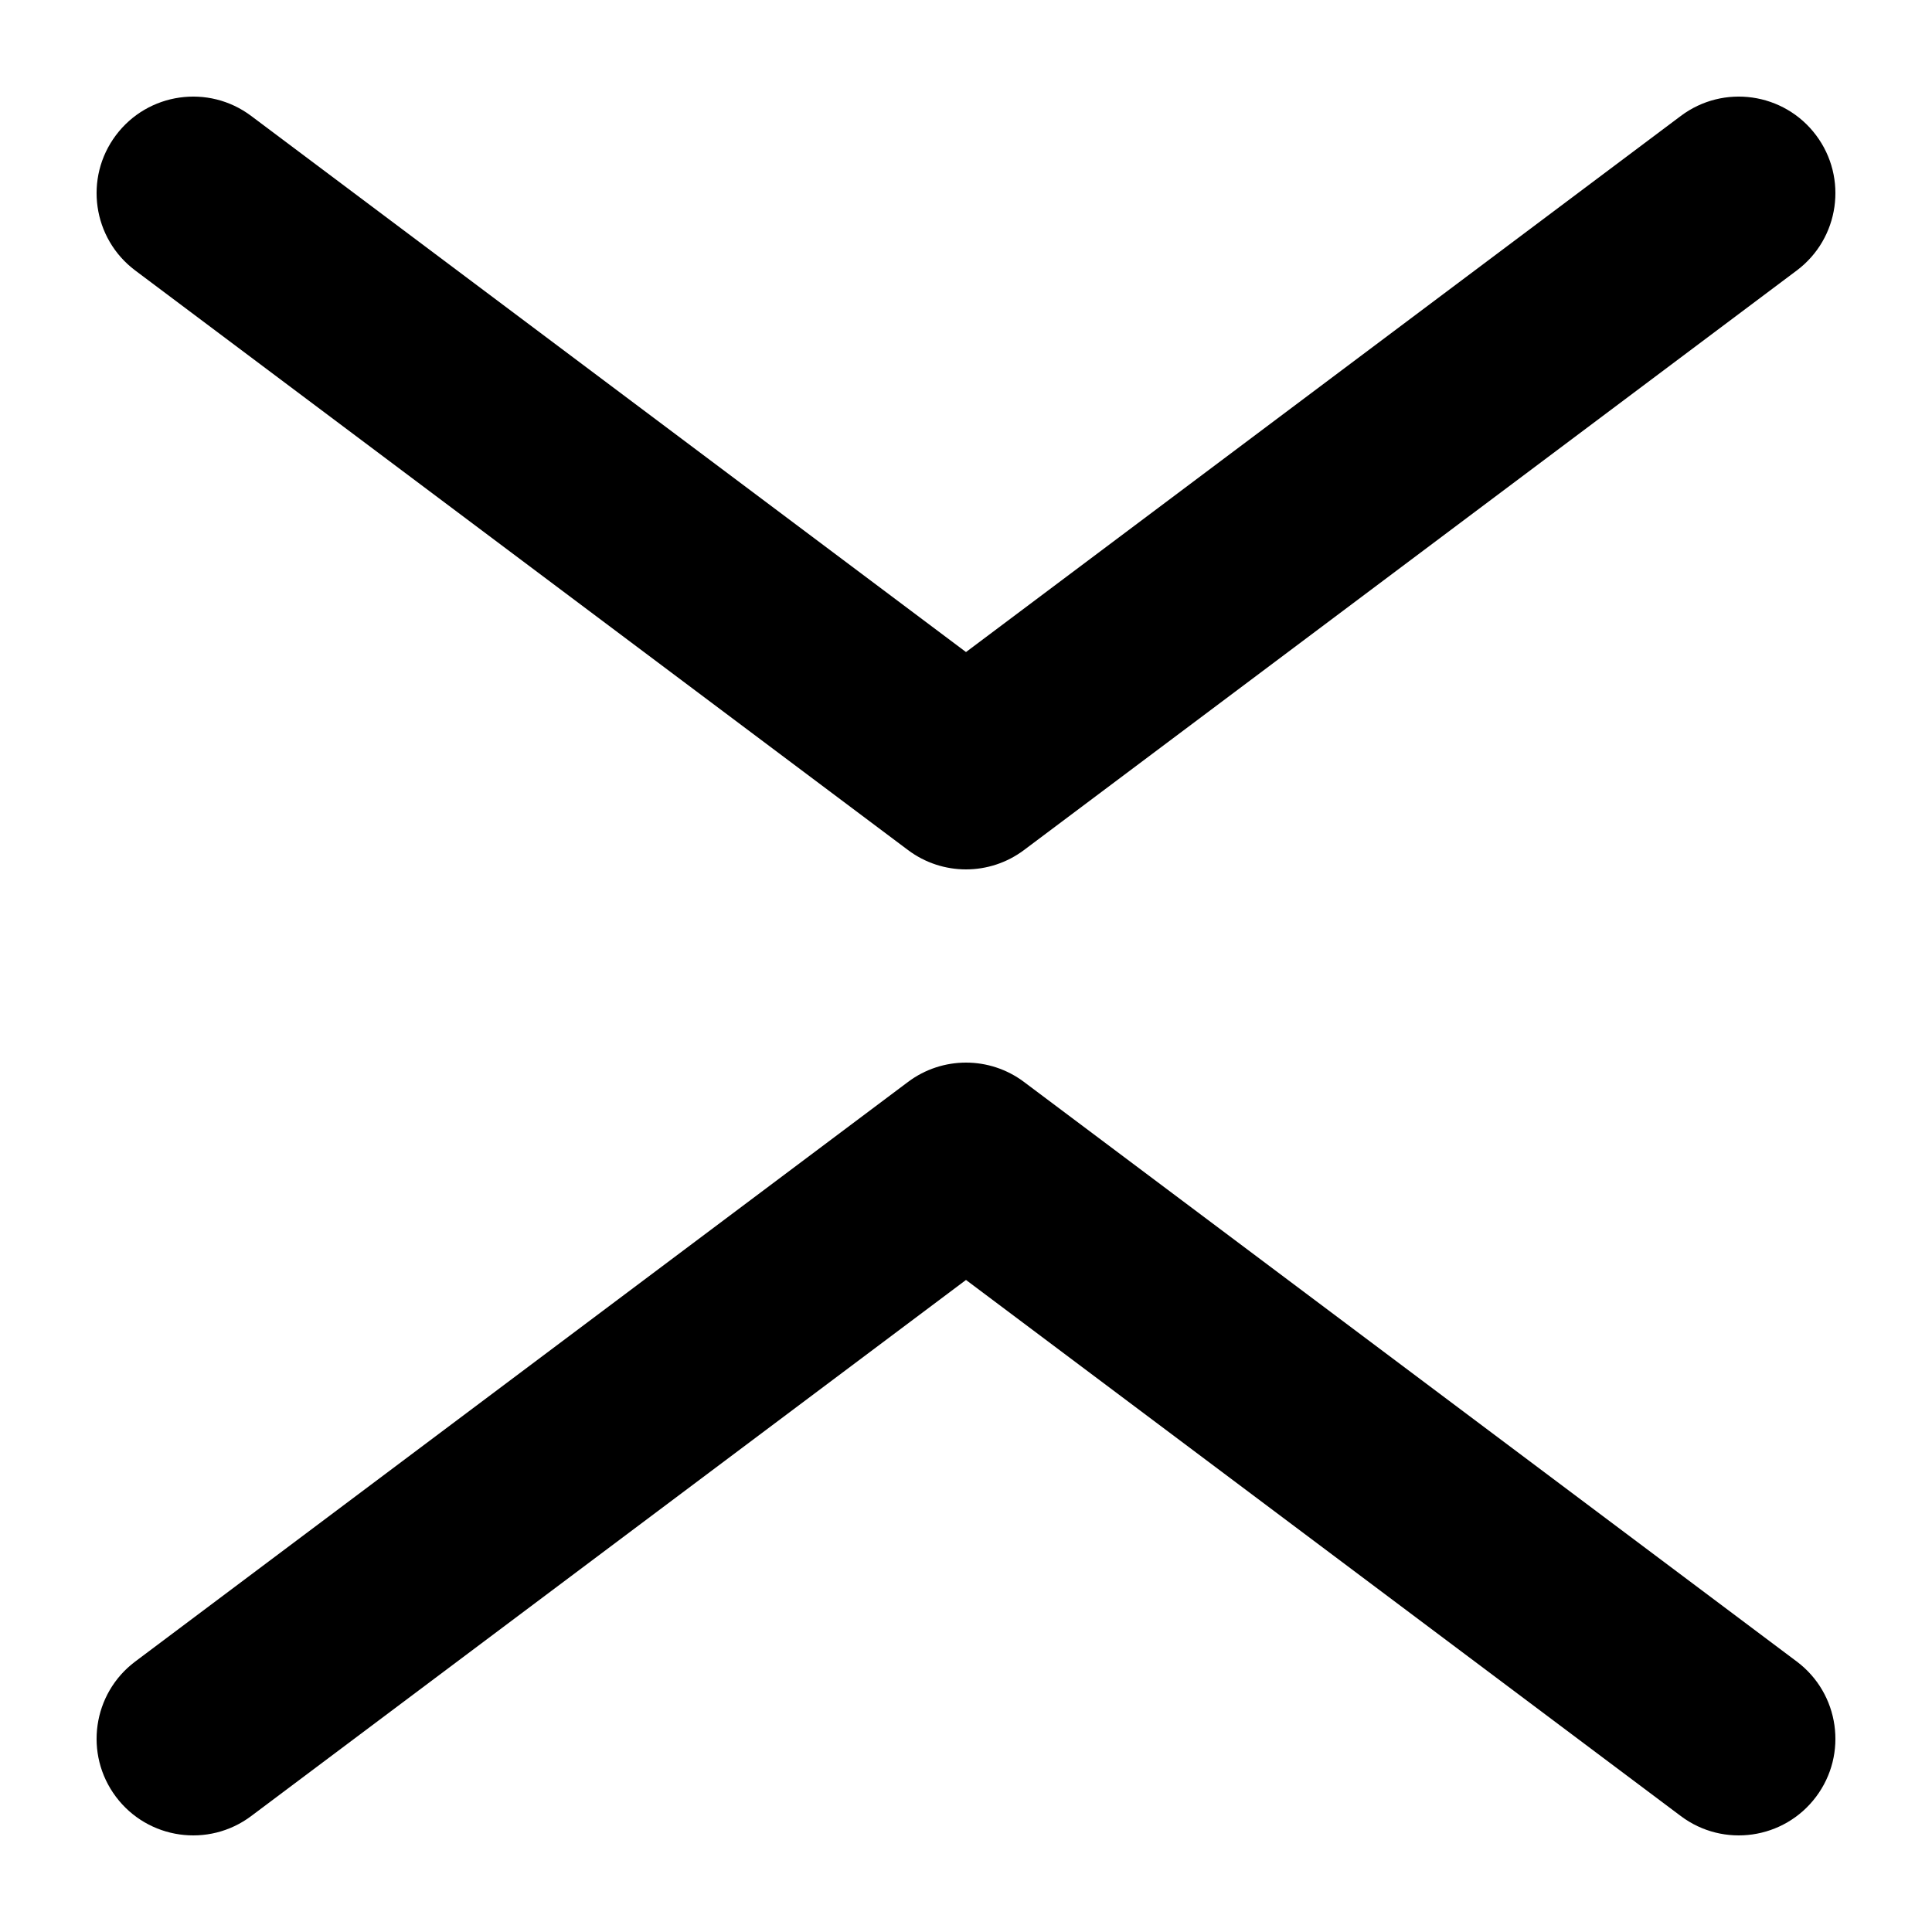
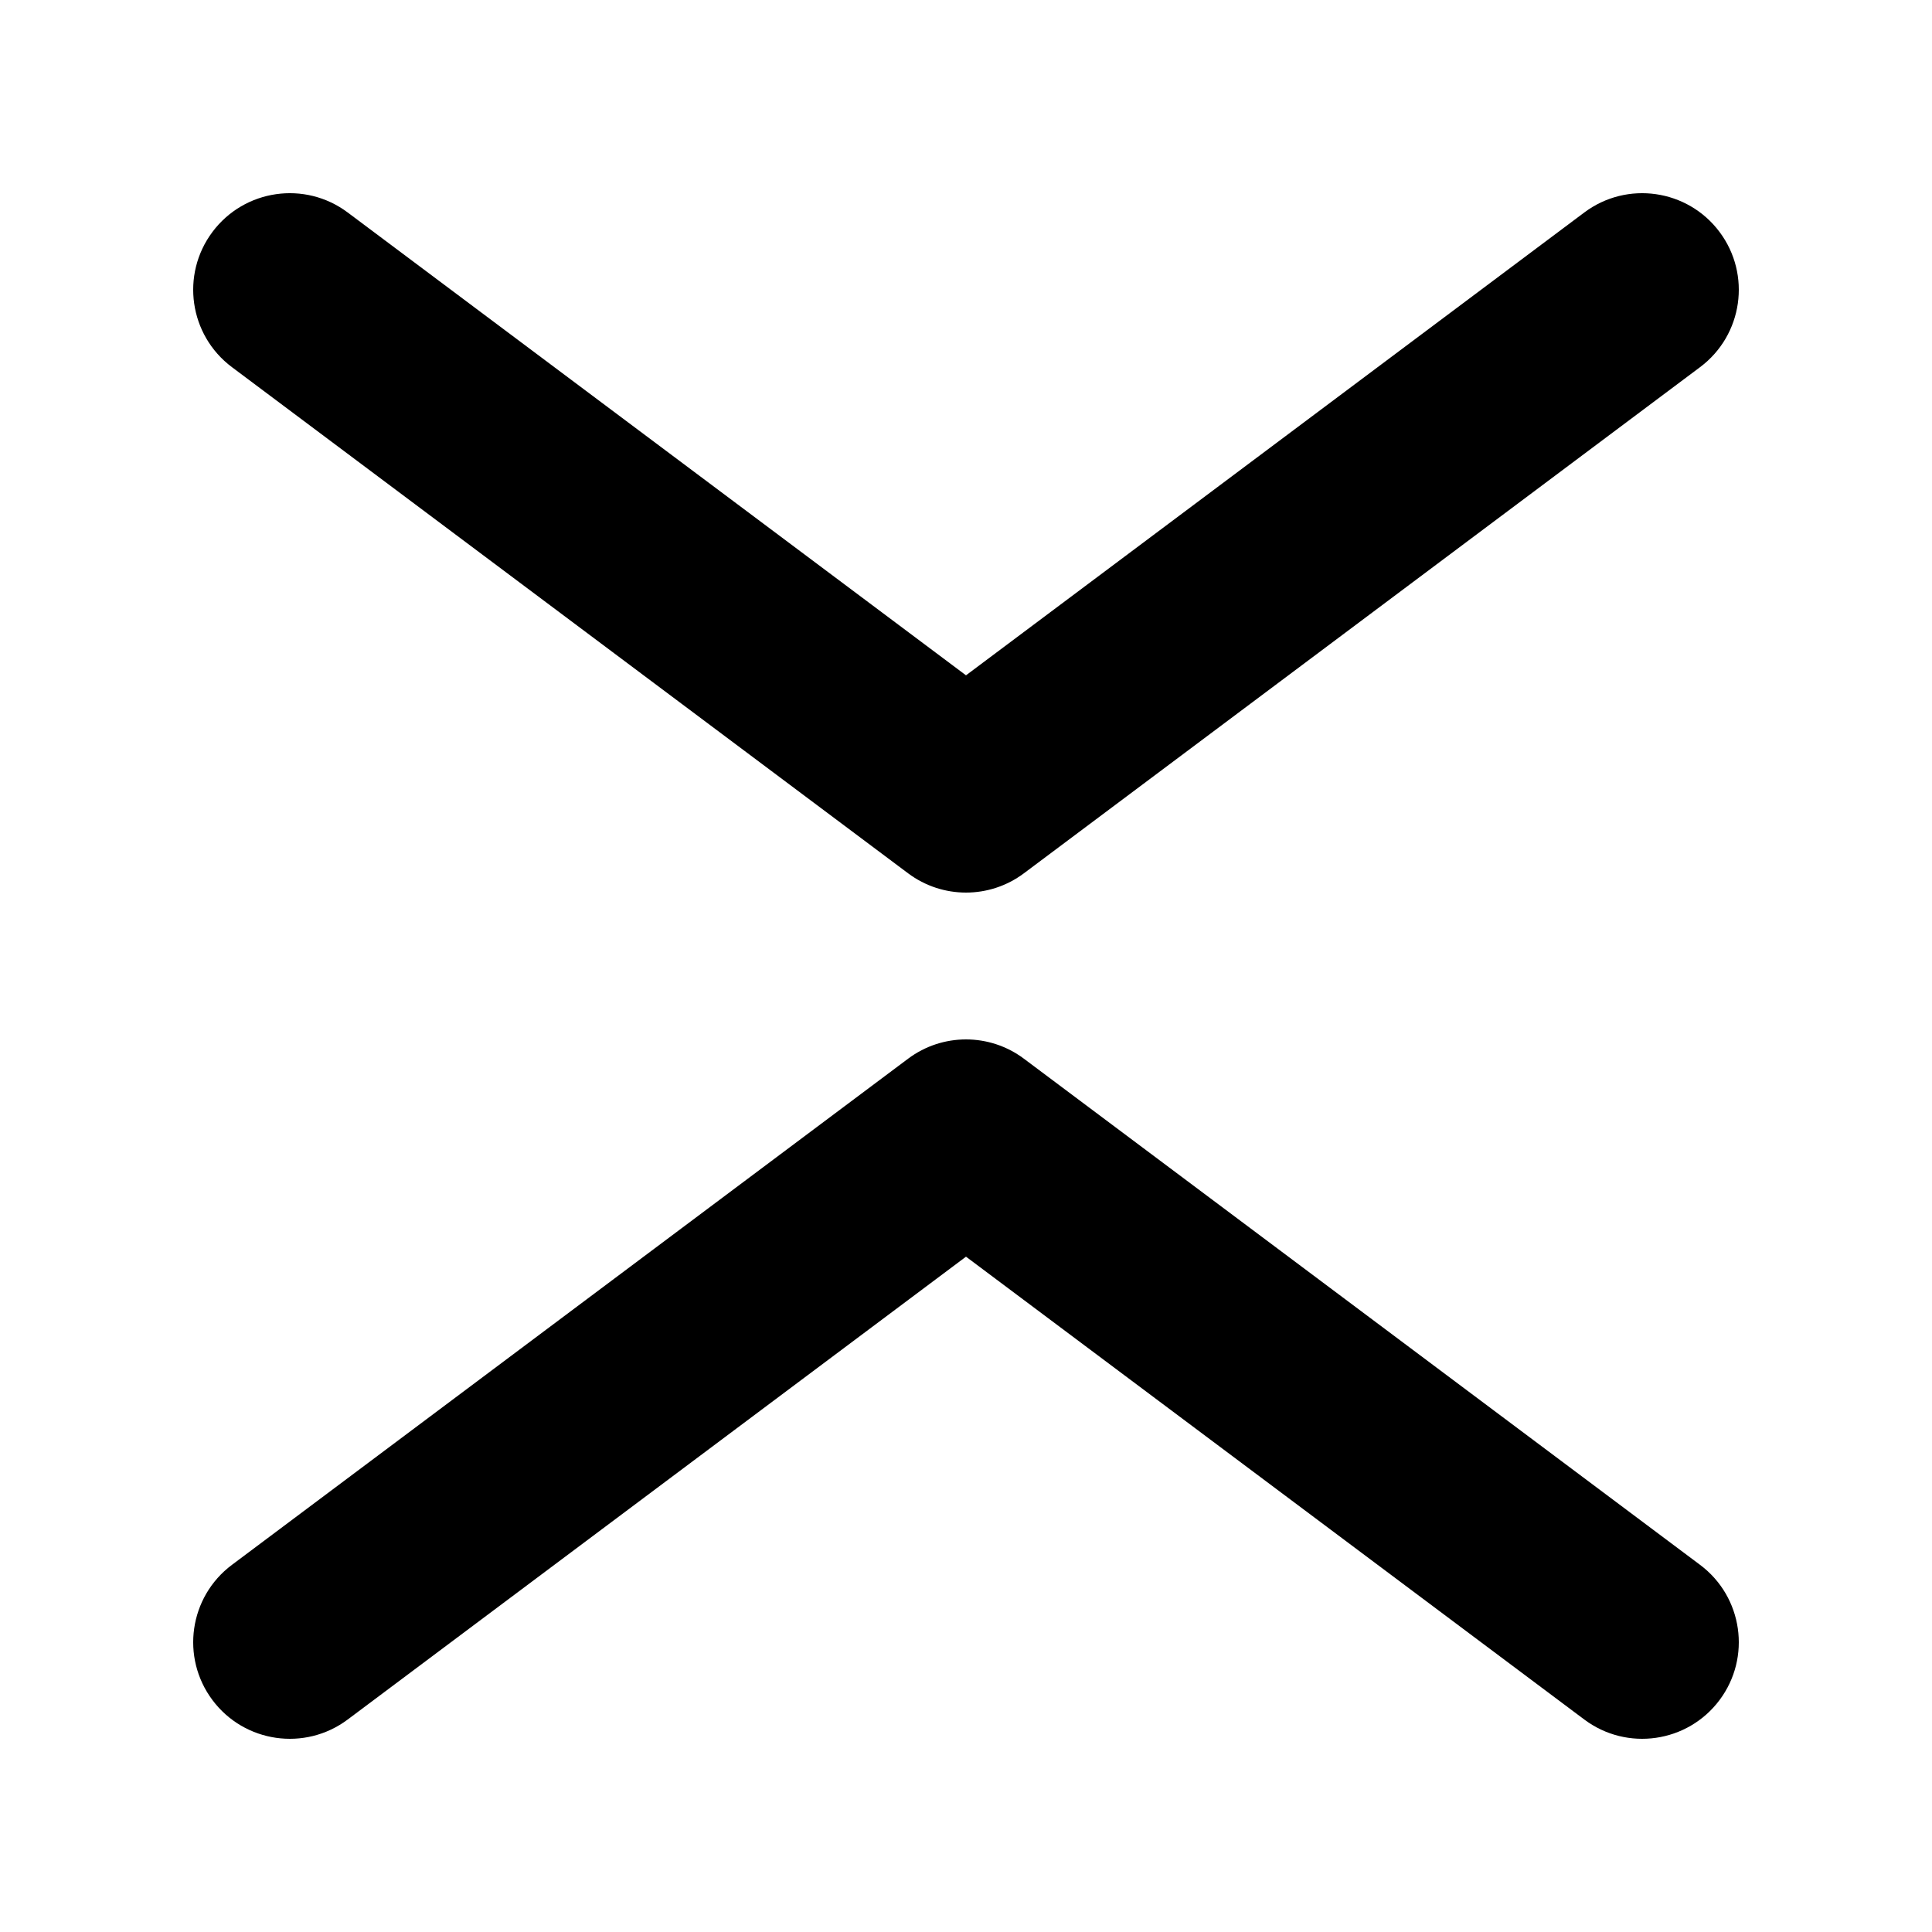
<svg xmlns="http://www.w3.org/2000/svg" width="1000" height="1000" viewBox="0 0 1000 1000" fill="none">
  <rect width="1000" height="1000" fill="white" />
-   <path fill-rule="evenodd" clip-rule="evenodd" d="M529.999 440C512.221 453.333 487.777 453.333 469.999 440L69.999 140C47.908 123.431 43.431 92.091 59.999 70C76.568 47.909 107.908 43.431 129.999 60L499.999 337.5L869.999 60C892.09 43.431 923.43 47.909 939.999 70C956.568 92.091 952.09 123.431 929.999 140L529.999 440Z" fill="black" />
-   <path fill-rule="evenodd" clip-rule="evenodd" d="M469.999 560C487.777 546.667 512.221 546.667 529.999 560L929.999 860C952.09 876.569 956.568 907.909 939.999 930C923.43 952.091 892.09 956.569 869.999 940L499.999 662.5L129.999 940C107.908 956.569 76.568 952.091 59.999 930C43.431 907.909 47.908 876.569 69.999 860L469.999 560Z" fill="black" />
+   <path fill-rule="evenodd" clip-rule="evenodd" d="M529.962 452.027C512.2 465.324 487.799 465.324 470.036 452.027L120.036 190.027C97.929 173.479 93.423 142.143 109.972 120.037C126.52 97.93 157.856 93.424 179.962 109.973L499.999 349.543L820.036 109.973C842.142 93.424 873.478 97.93 890.027 120.037C906.575 142.143 902.069 173.479 879.962 190.027L529.962 452.027Z" fill="black" />
+   <path fill-rule="evenodd" clip-rule="evenodd" d="M470.036 547.973C487.799 534.676 512.2 534.676 529.962 547.973L879.962 809.973C902.069 826.521 906.575 857.857 890.027 879.963C873.478 902.07 842.142 906.576 820.036 890.027L499.999 650.457L179.962 890.027C157.856 906.576 126.52 902.07 109.972 879.963C93.423 857.857 97.929 826.521 120.036 809.973L470.036 547.973Z" fill="black" />
</svg>
